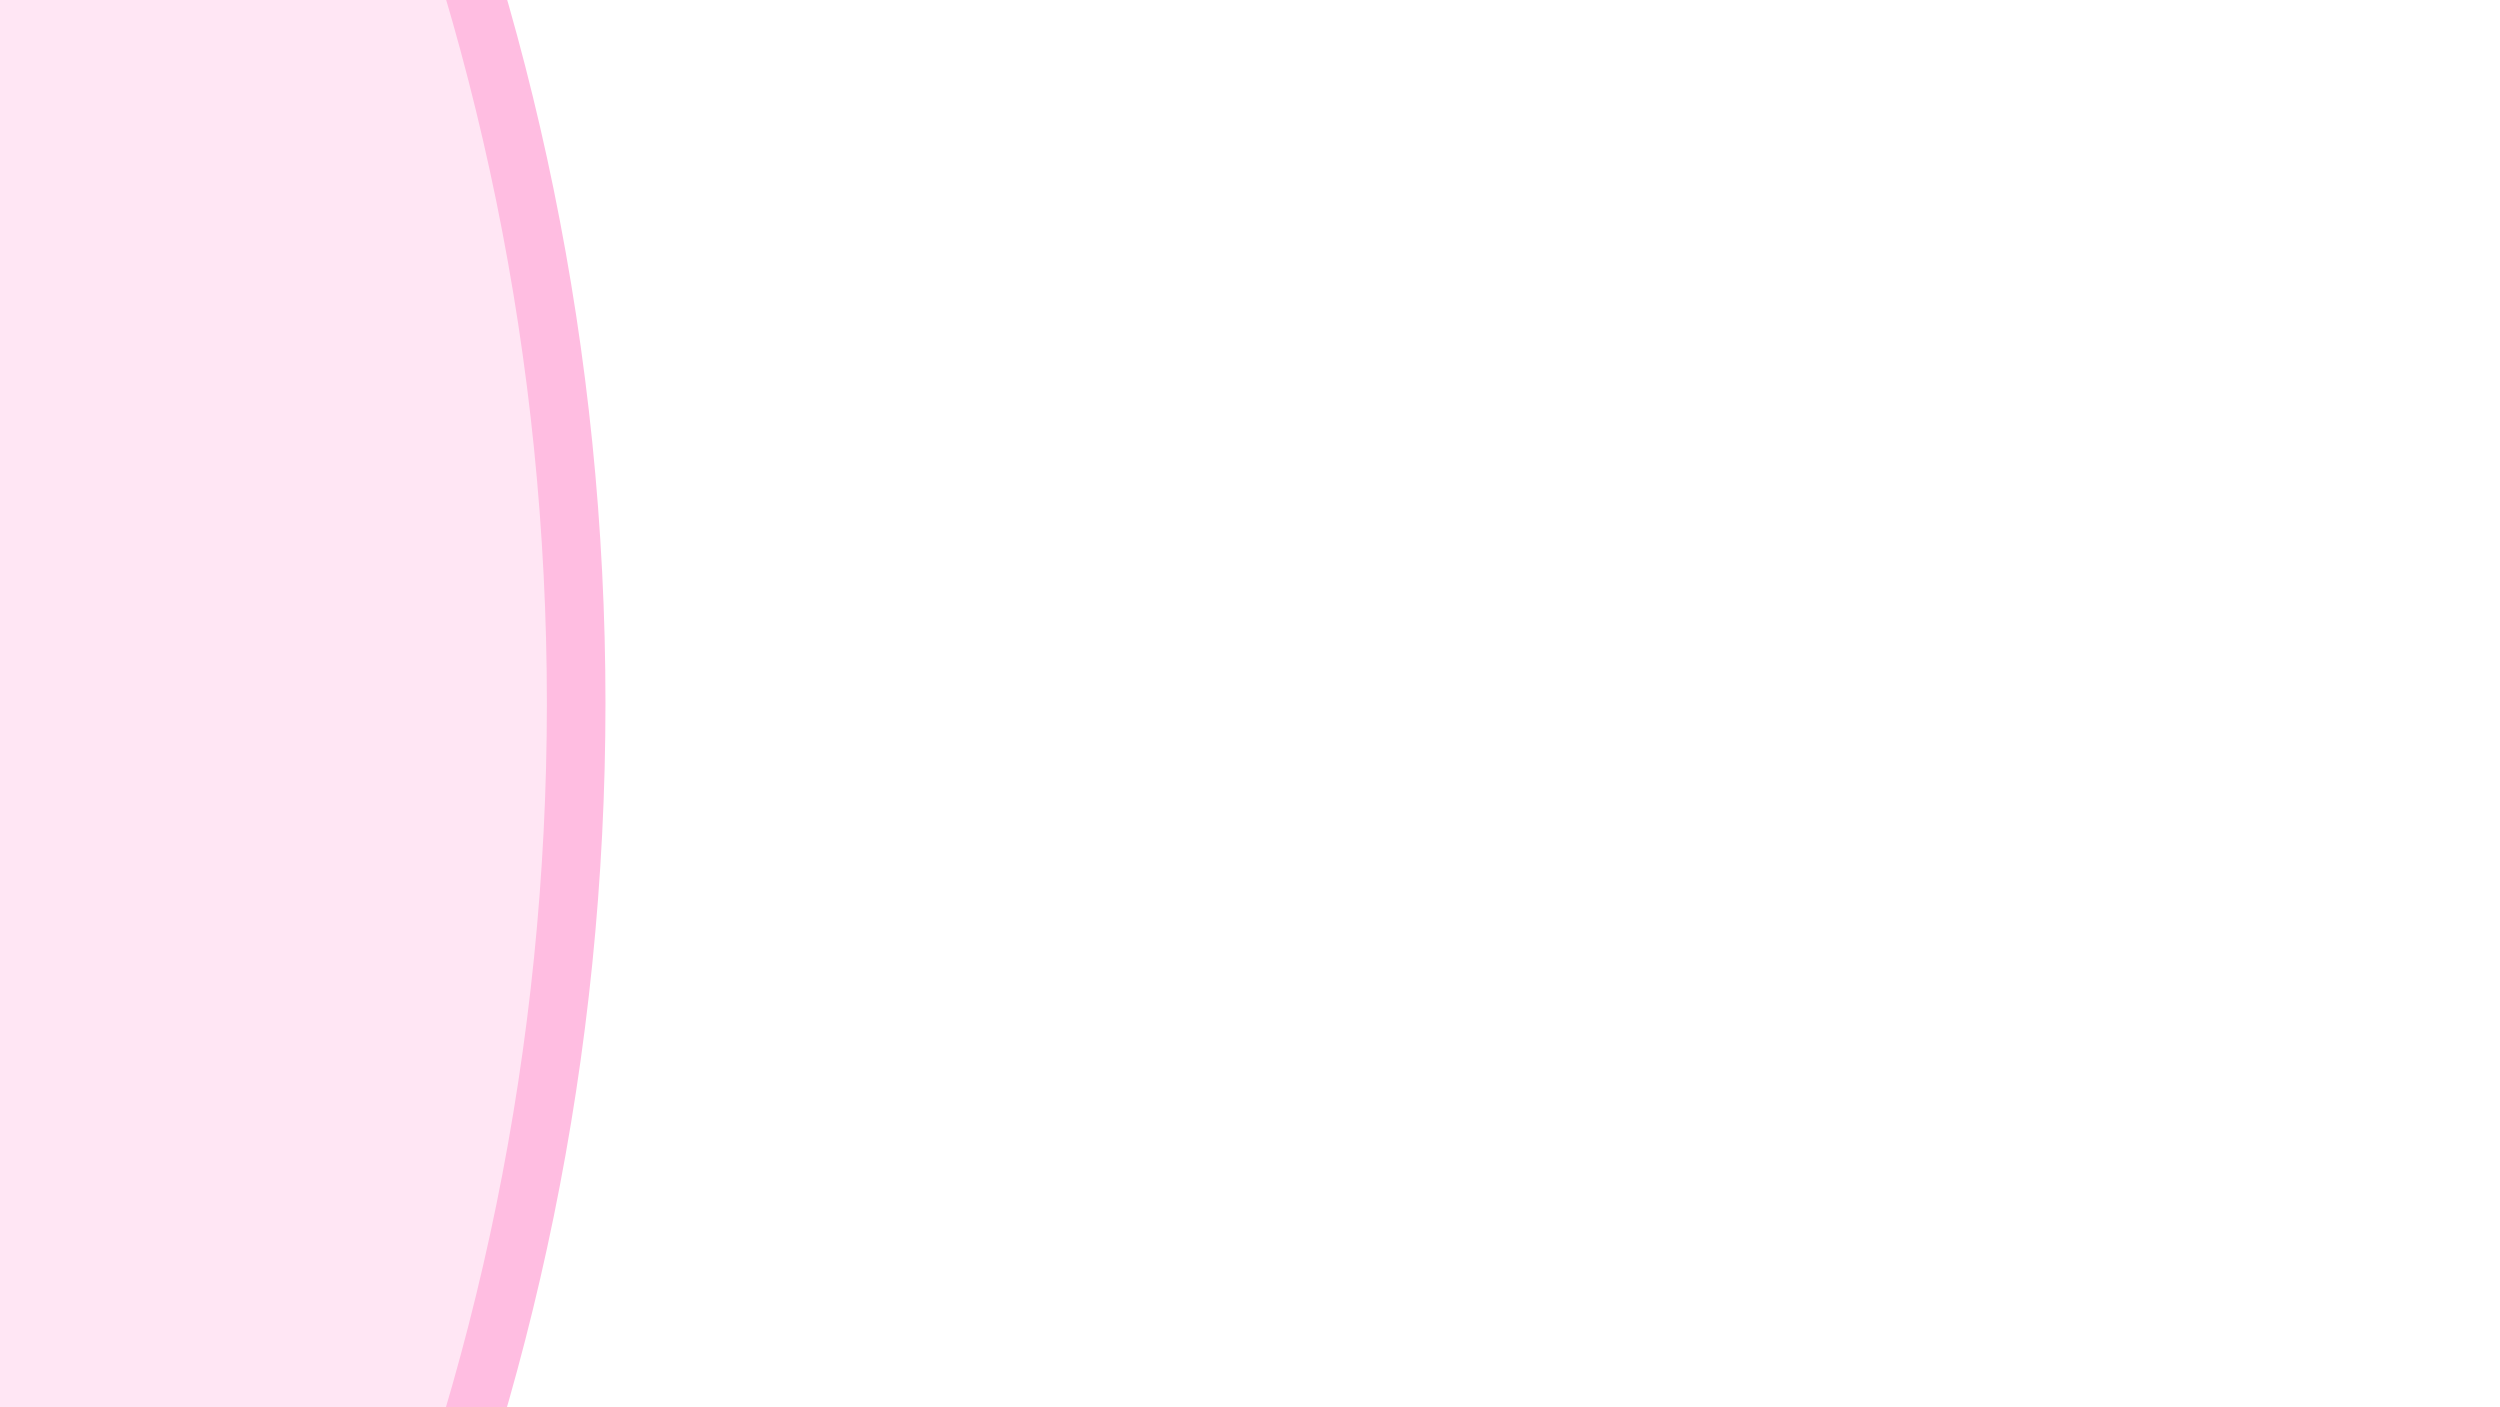
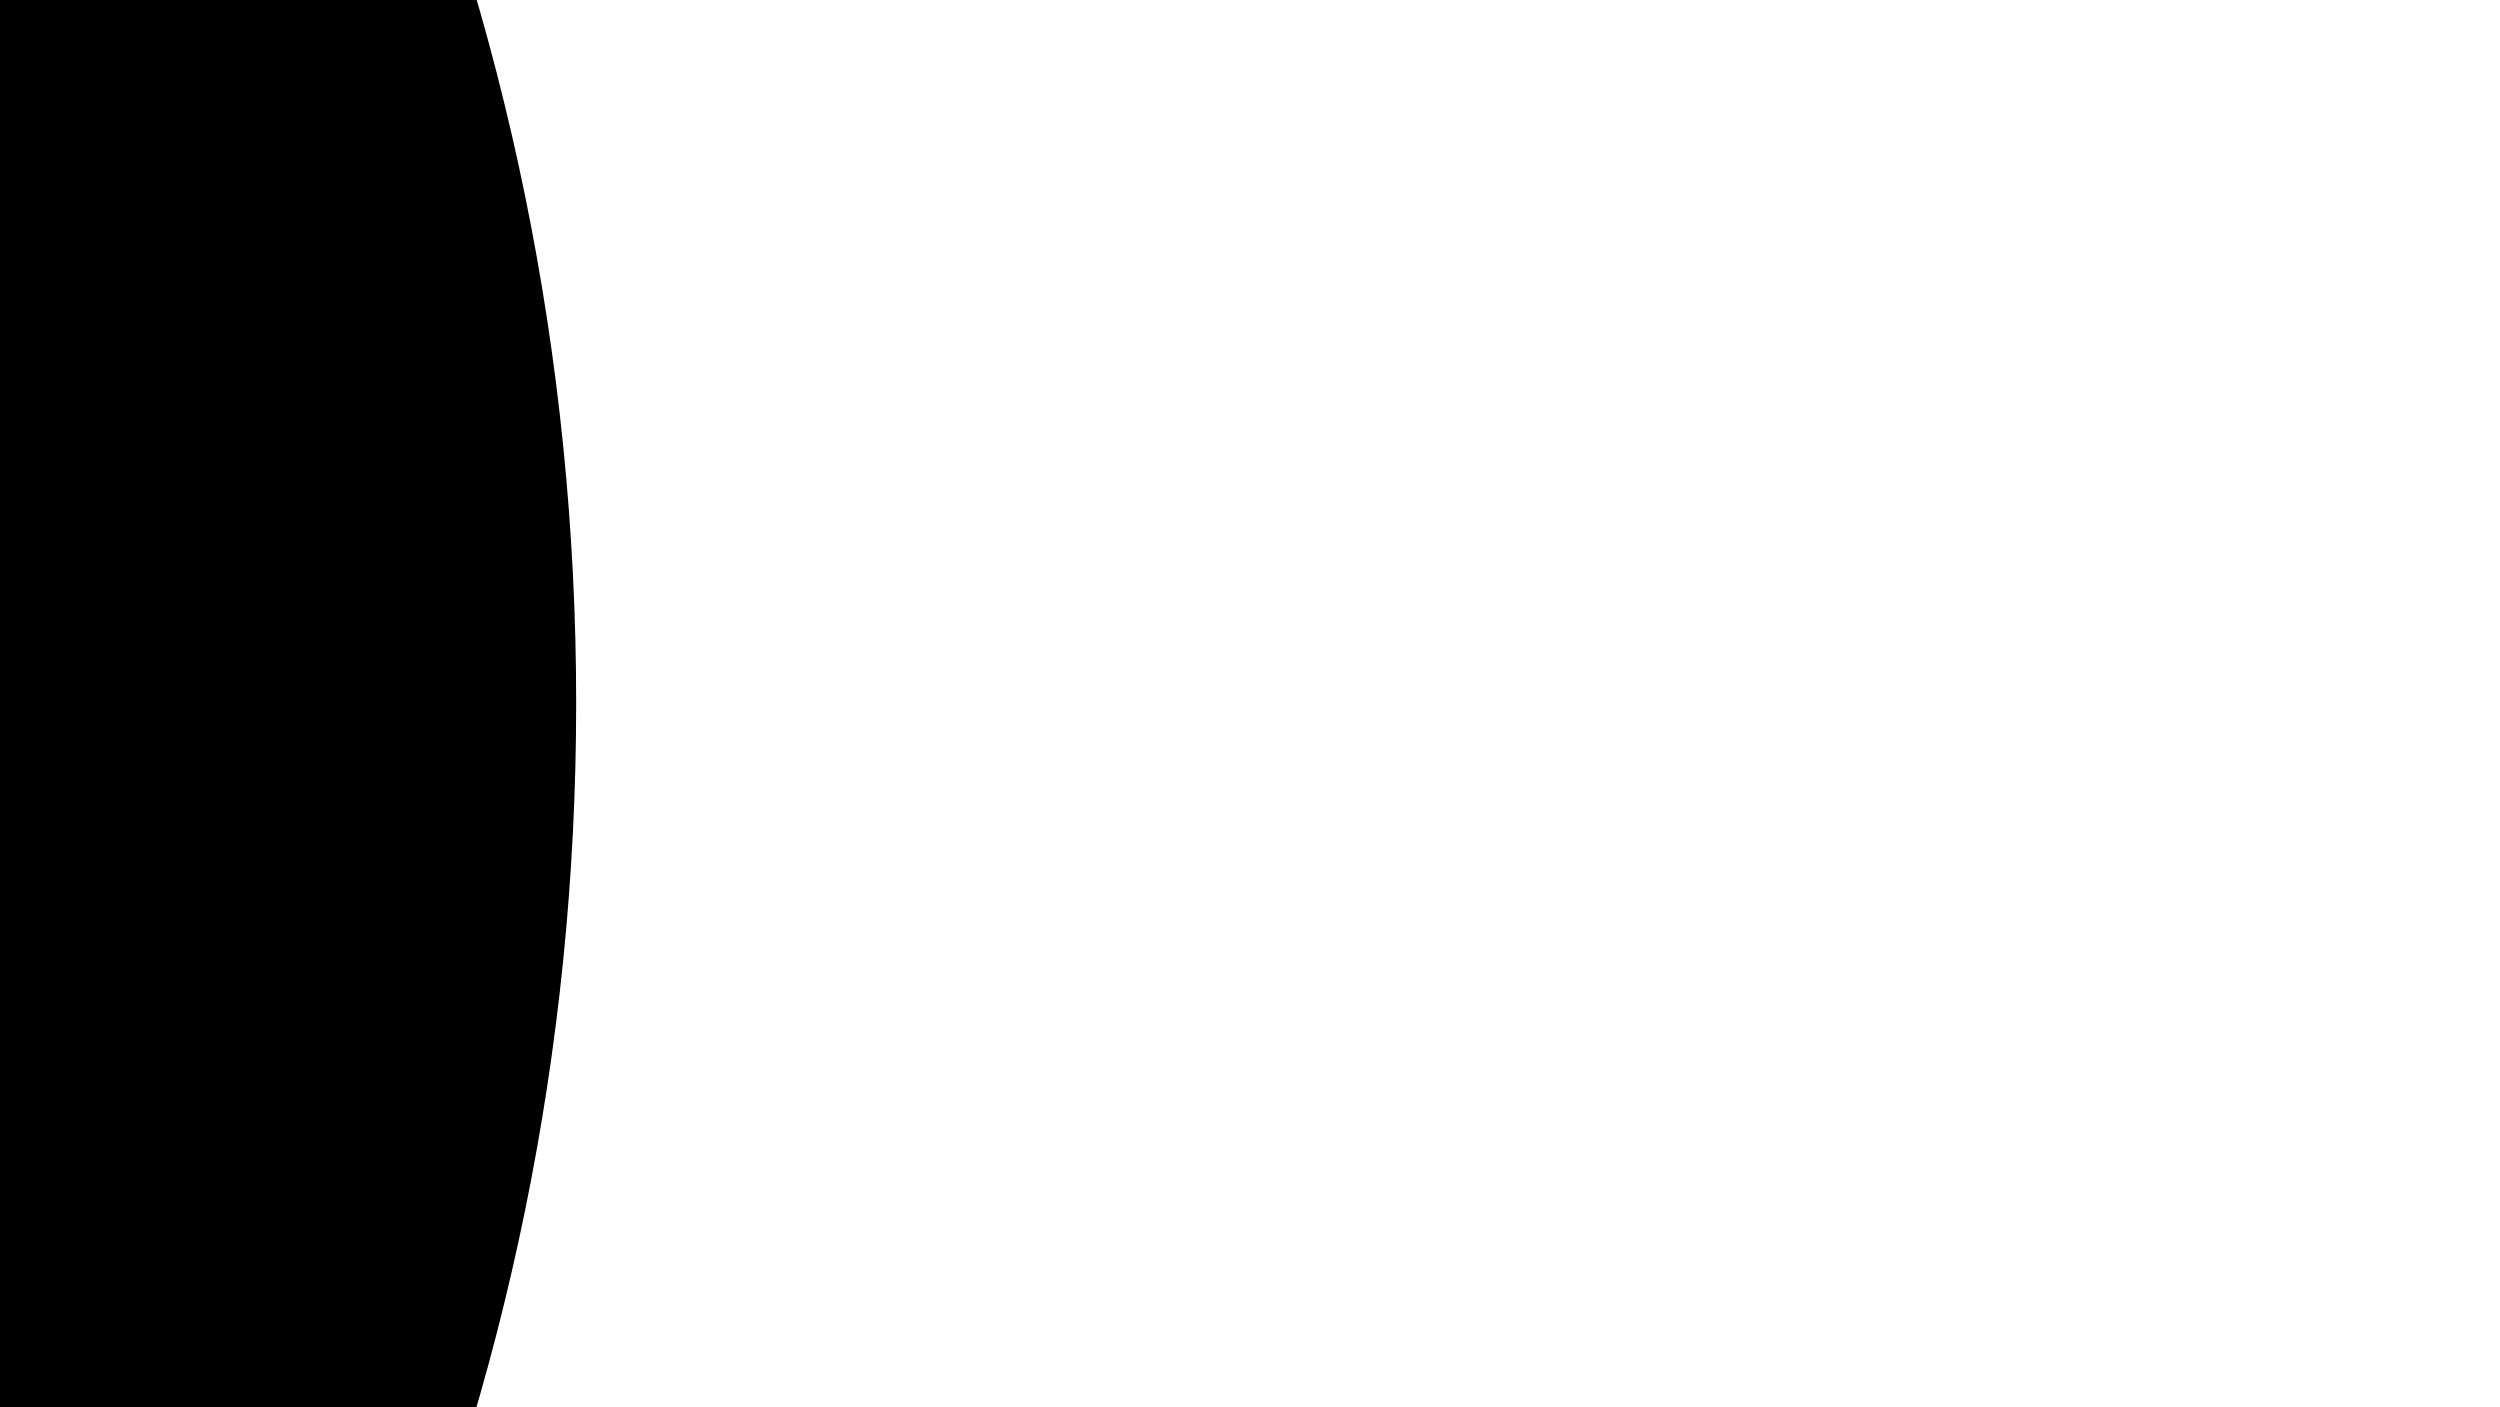
<svg xmlns="http://www.w3.org/2000/svg" version="1.1" width="1280" height="720">
-   <g fill="rgb(255, 230, 244)" stroke="rgb(255, 189, 225)" stroke-width="30">
+   <g fill="CUI_PRM_COLOR(rgb(255, 230, 244))" stroke="CUI_PRM_COLOR(rgb(255, 189, 225))" stroke-width="30">
    <circle cx="-995" cy="360" r="1290" />
  </g>
</svg>
